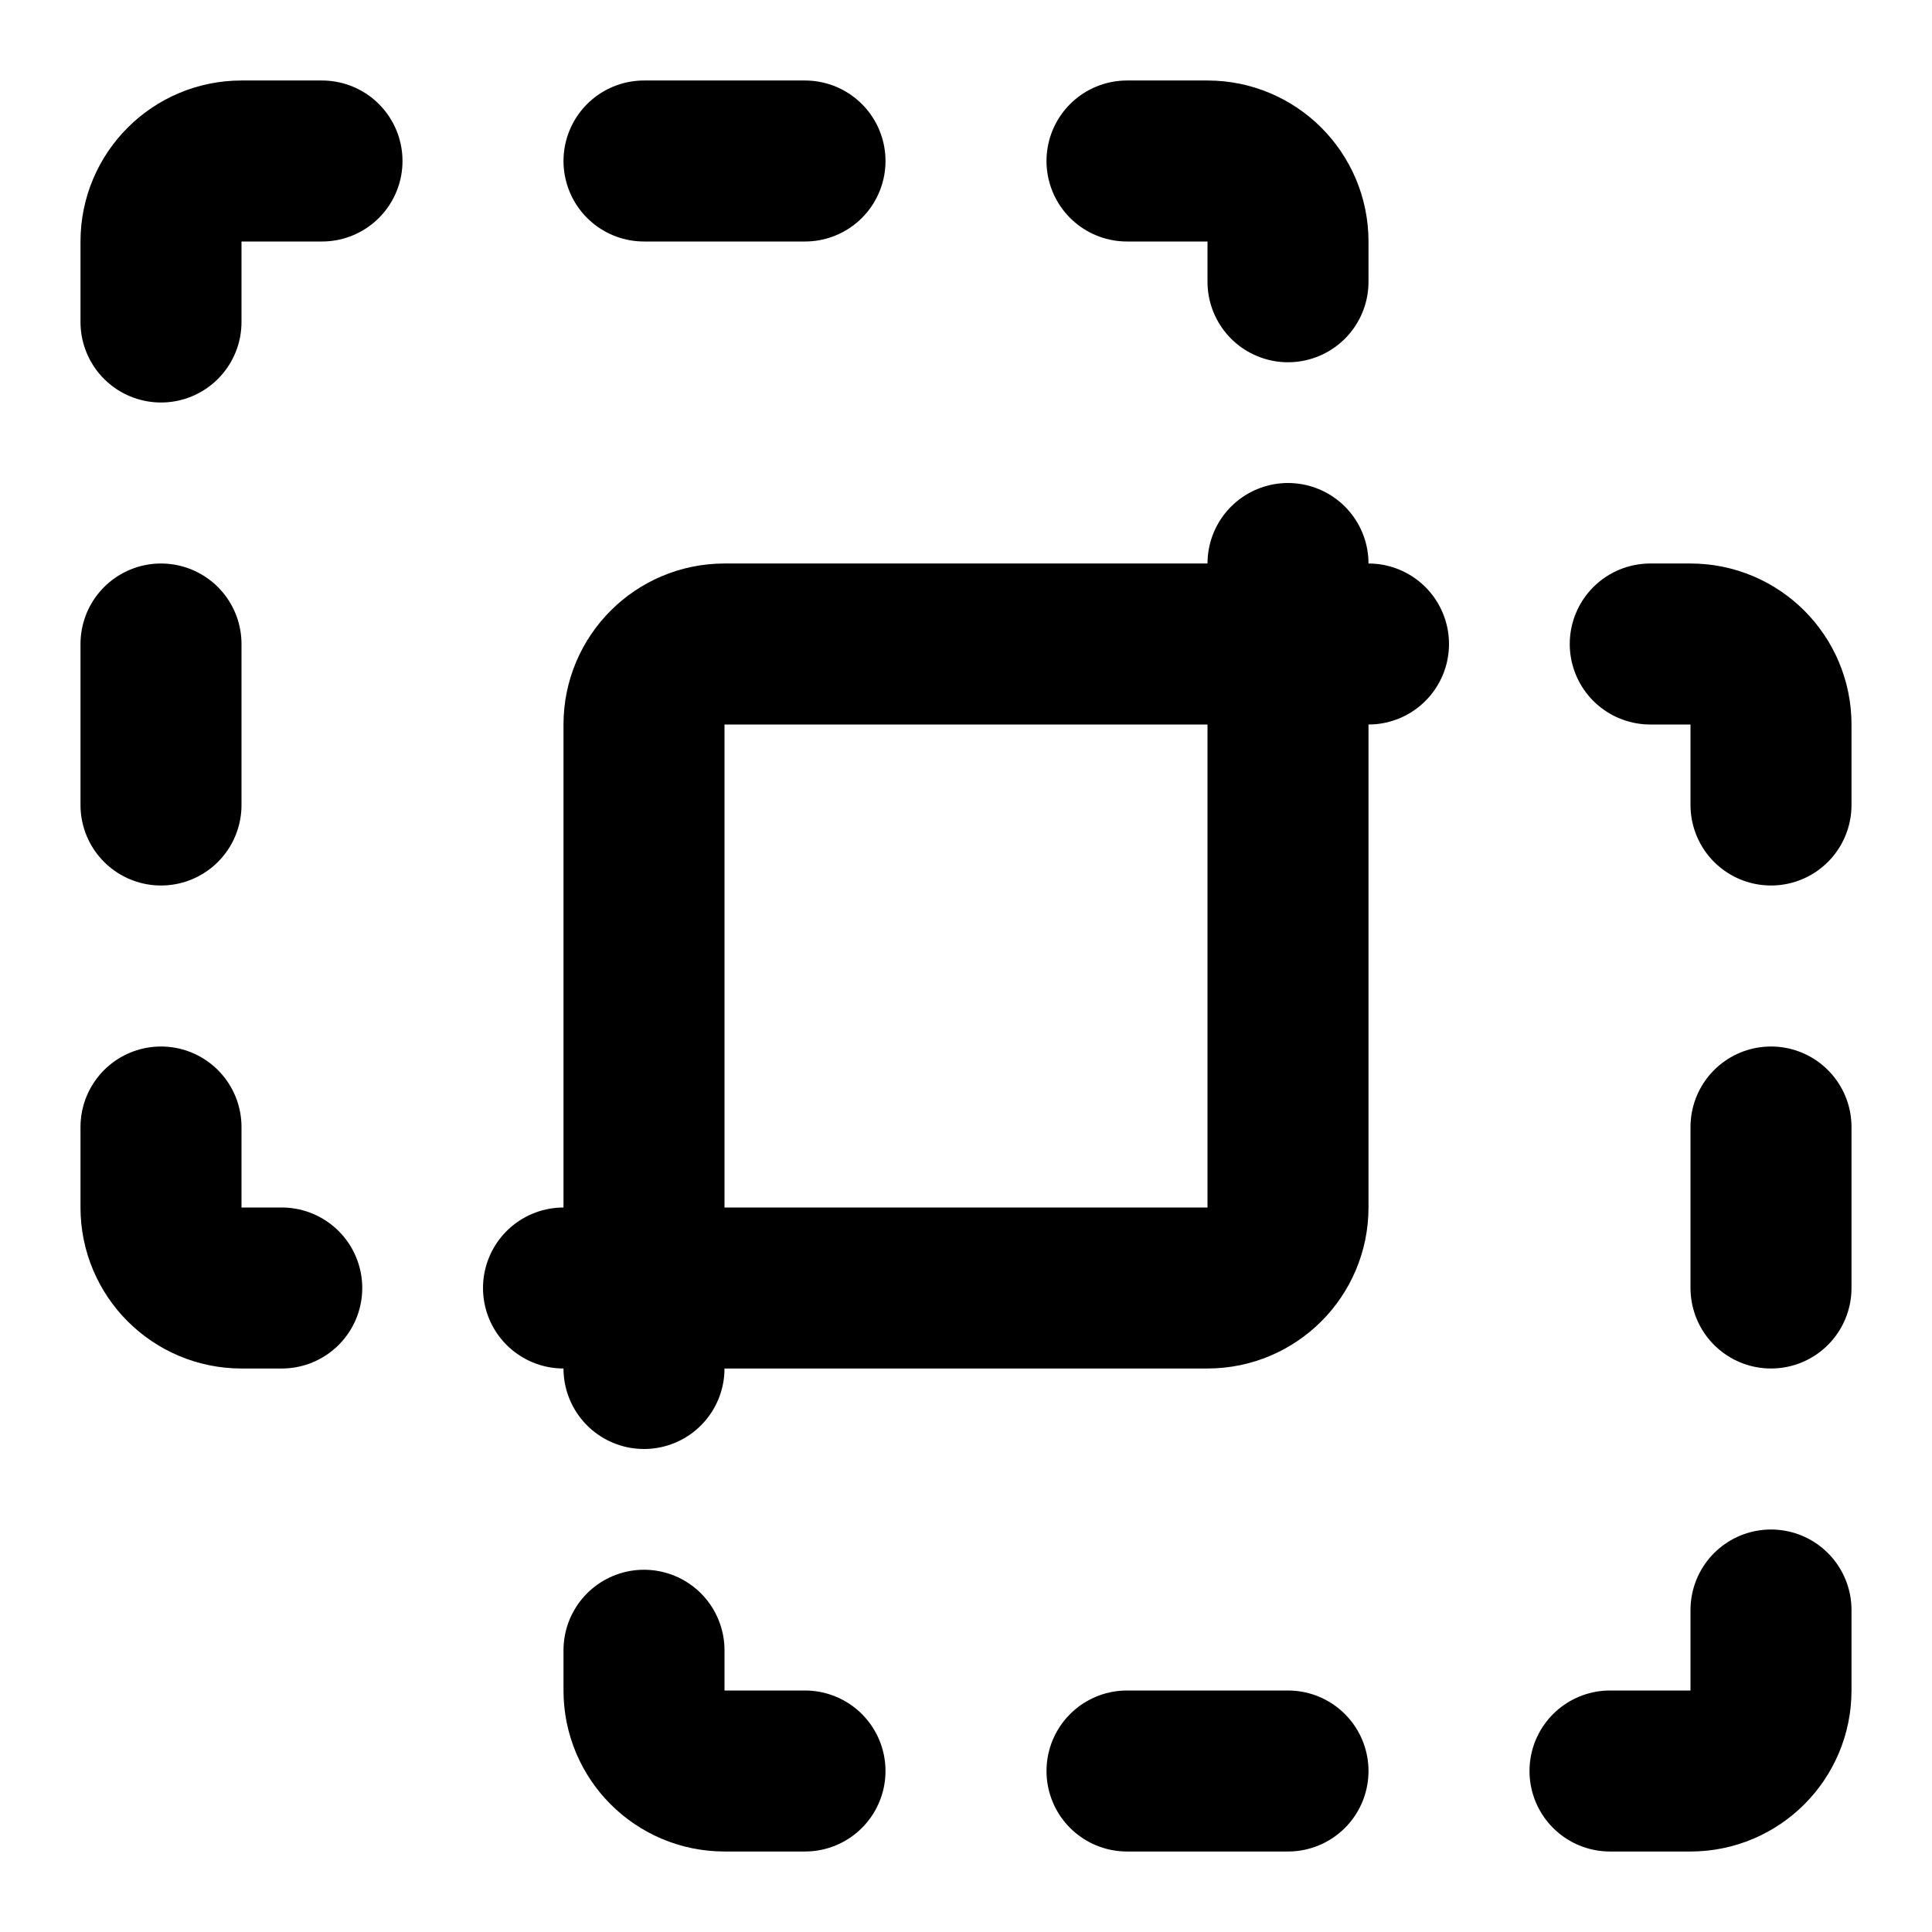
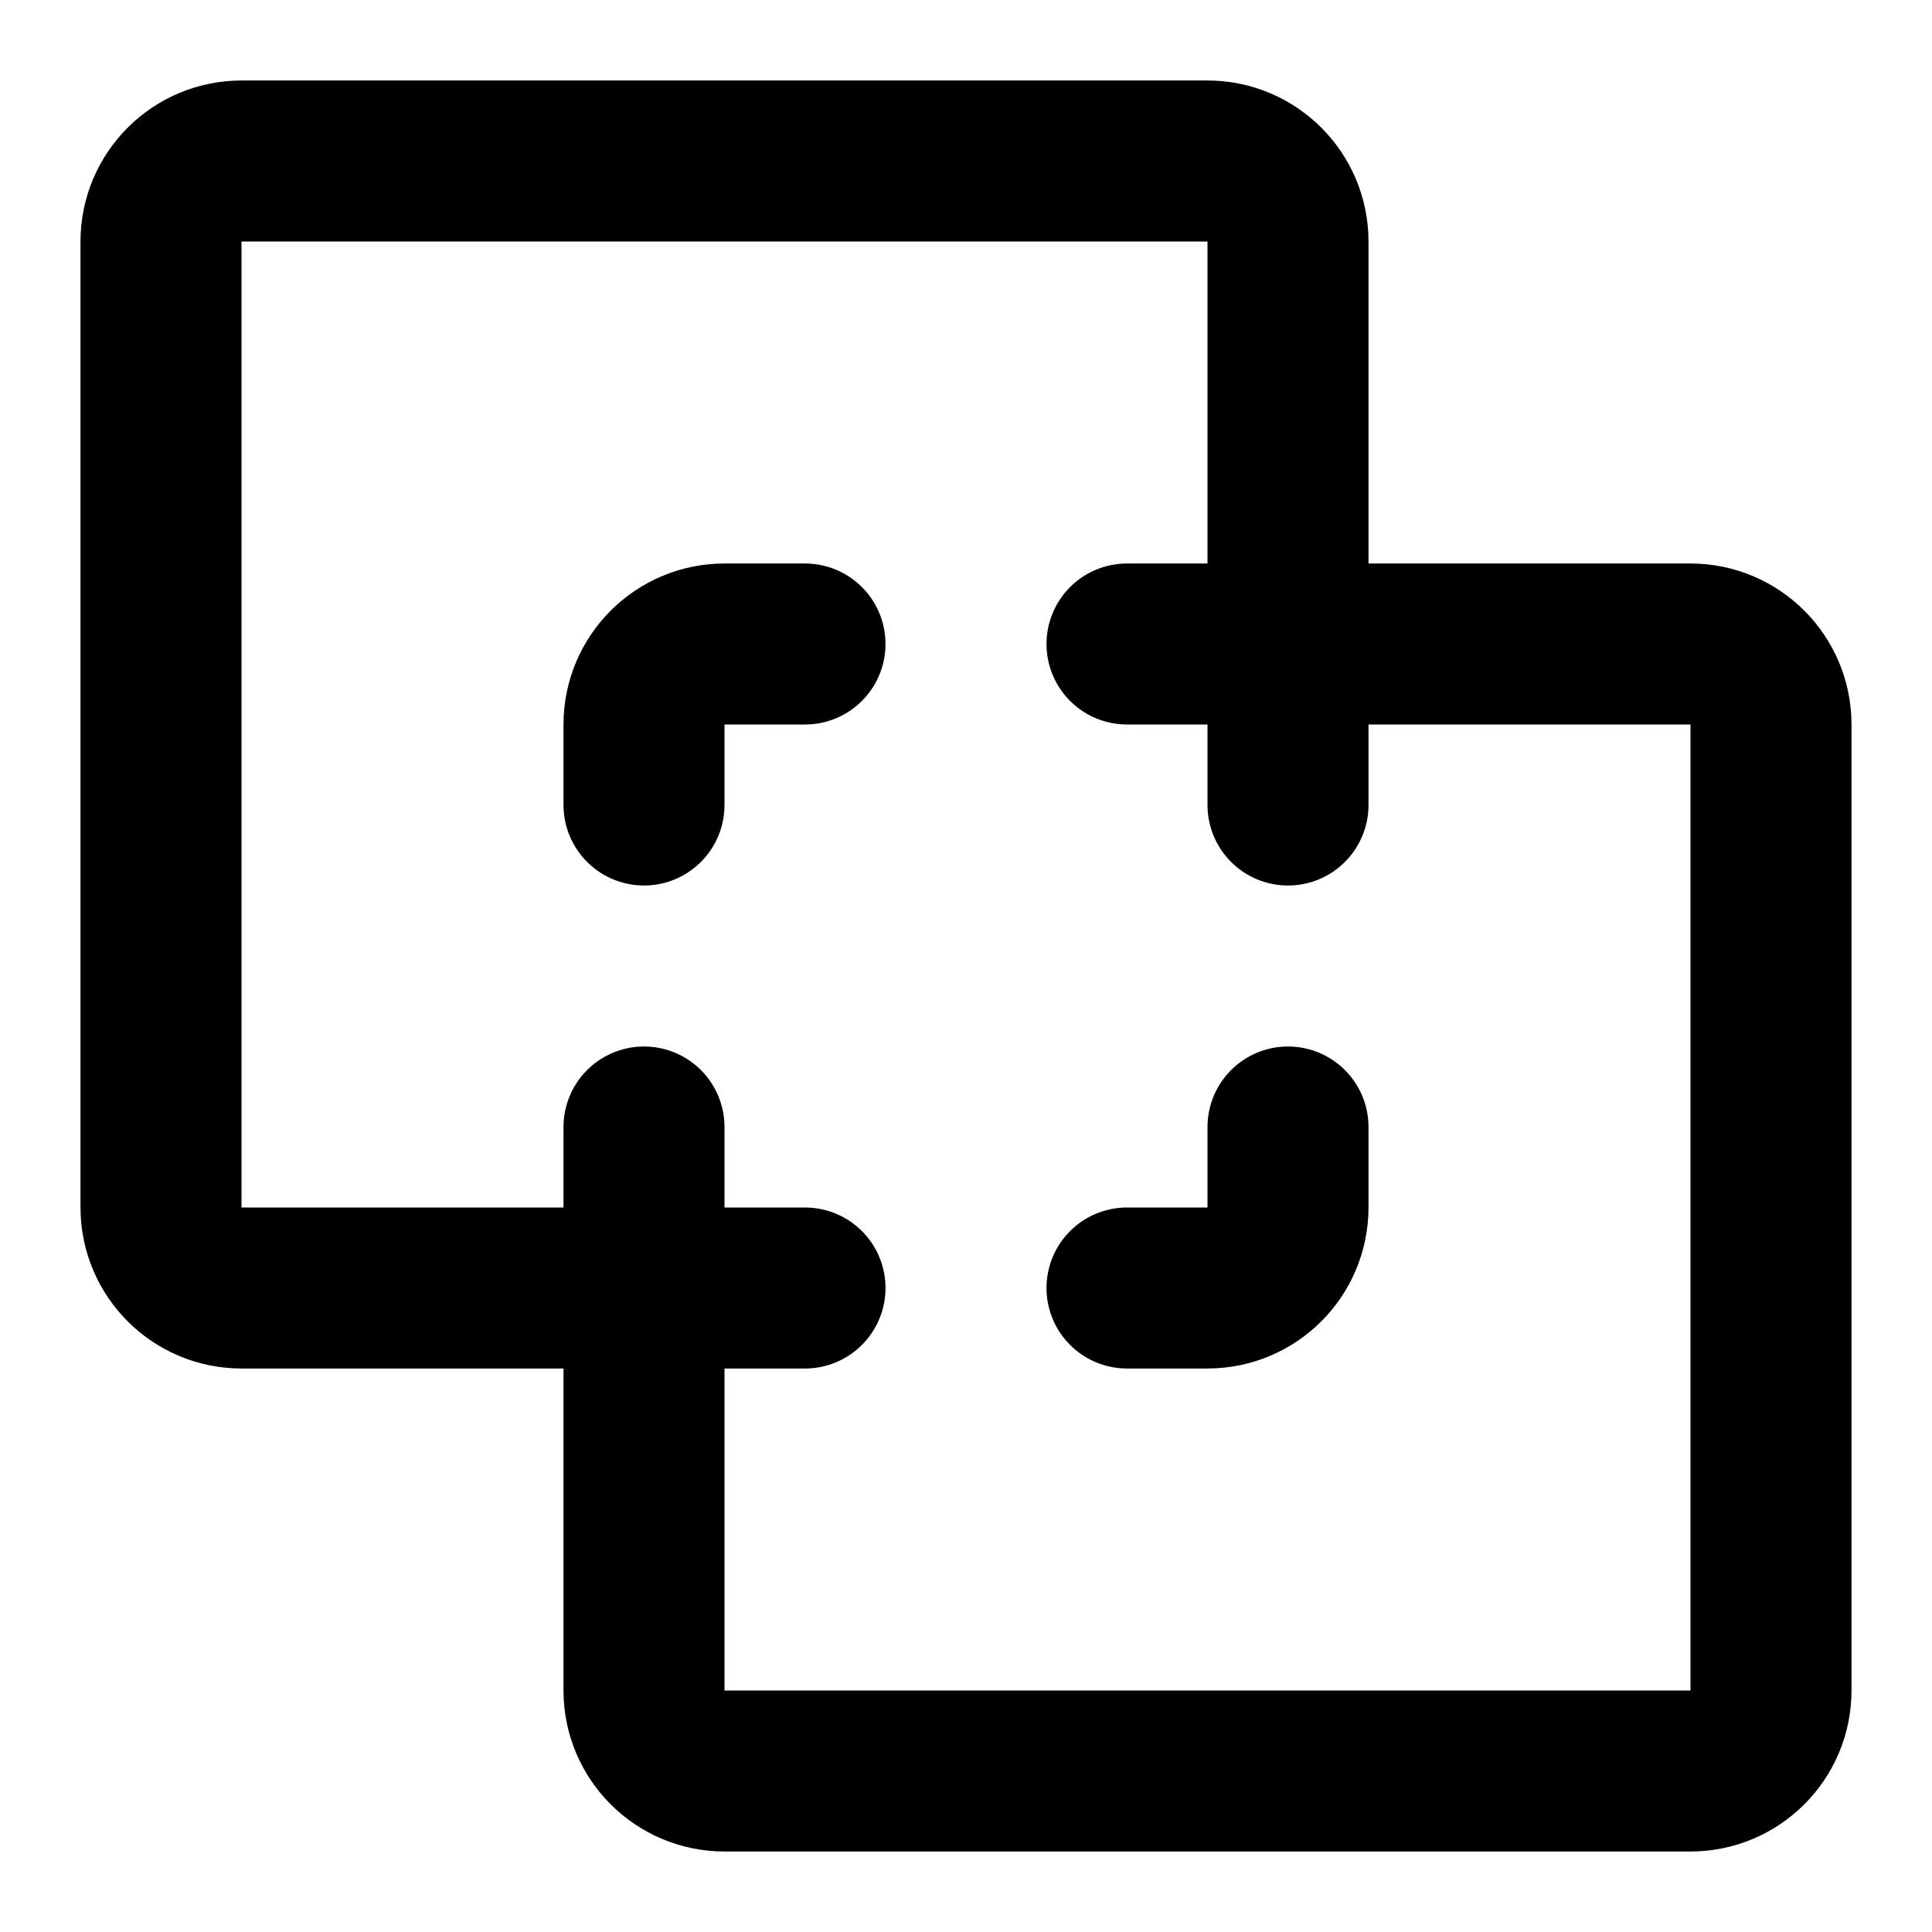
<svg xmlns="http://www.w3.org/2000/svg" width="24" height="24" viewBox="0 0 24 24" fill="none">
-   <path d="M8 16H15C15.552 16 16 15.552 16 15V8M8 16V17M8 16V9C8 8.448 8.448 8 9 8H16M8 16H7M16 8H17M16 8V7M8 20.5V21C8 21.552 8.448 22 9 22H10M14 22H16M20 22H21C21.552 22 22 21.552 22 21V20M22 16V14M22 10V9C22 8.448 21.552 8 21 8H20.5M16 3.5V3C16 2.448 15.552 2 15 2H14M10 2H8M4 2H3C2.448 2 2 2.448 2 3V4M2 8V10M2 14V15C2 15.552 2.448 16 3 16H3.5" stroke="black" stroke-width="2" stroke-linecap="round" stroke-linejoin="round" />
+   <path d="M8 16H3C2.448 16 2 15.552 2 15V3C2 2.448 2.448 2 3 2H15C15.552 2 16 2.448 16 3V8M8 16V21C8 21.552 8.448 22 9 22H21C21.552 22 22 21.552 22 21V9C22 8.448 21.552 8 21 8H16M8 16V14M8 16H10M16 8H14M16 8V10M16 14V15C16 15.552 15.552 16 15 16H14M8 10V9C8 8.448 8.448 8 9 8H10" stroke="black" stroke-width="2" stroke-linecap="round" stroke-linejoin="round" />
</svg>
